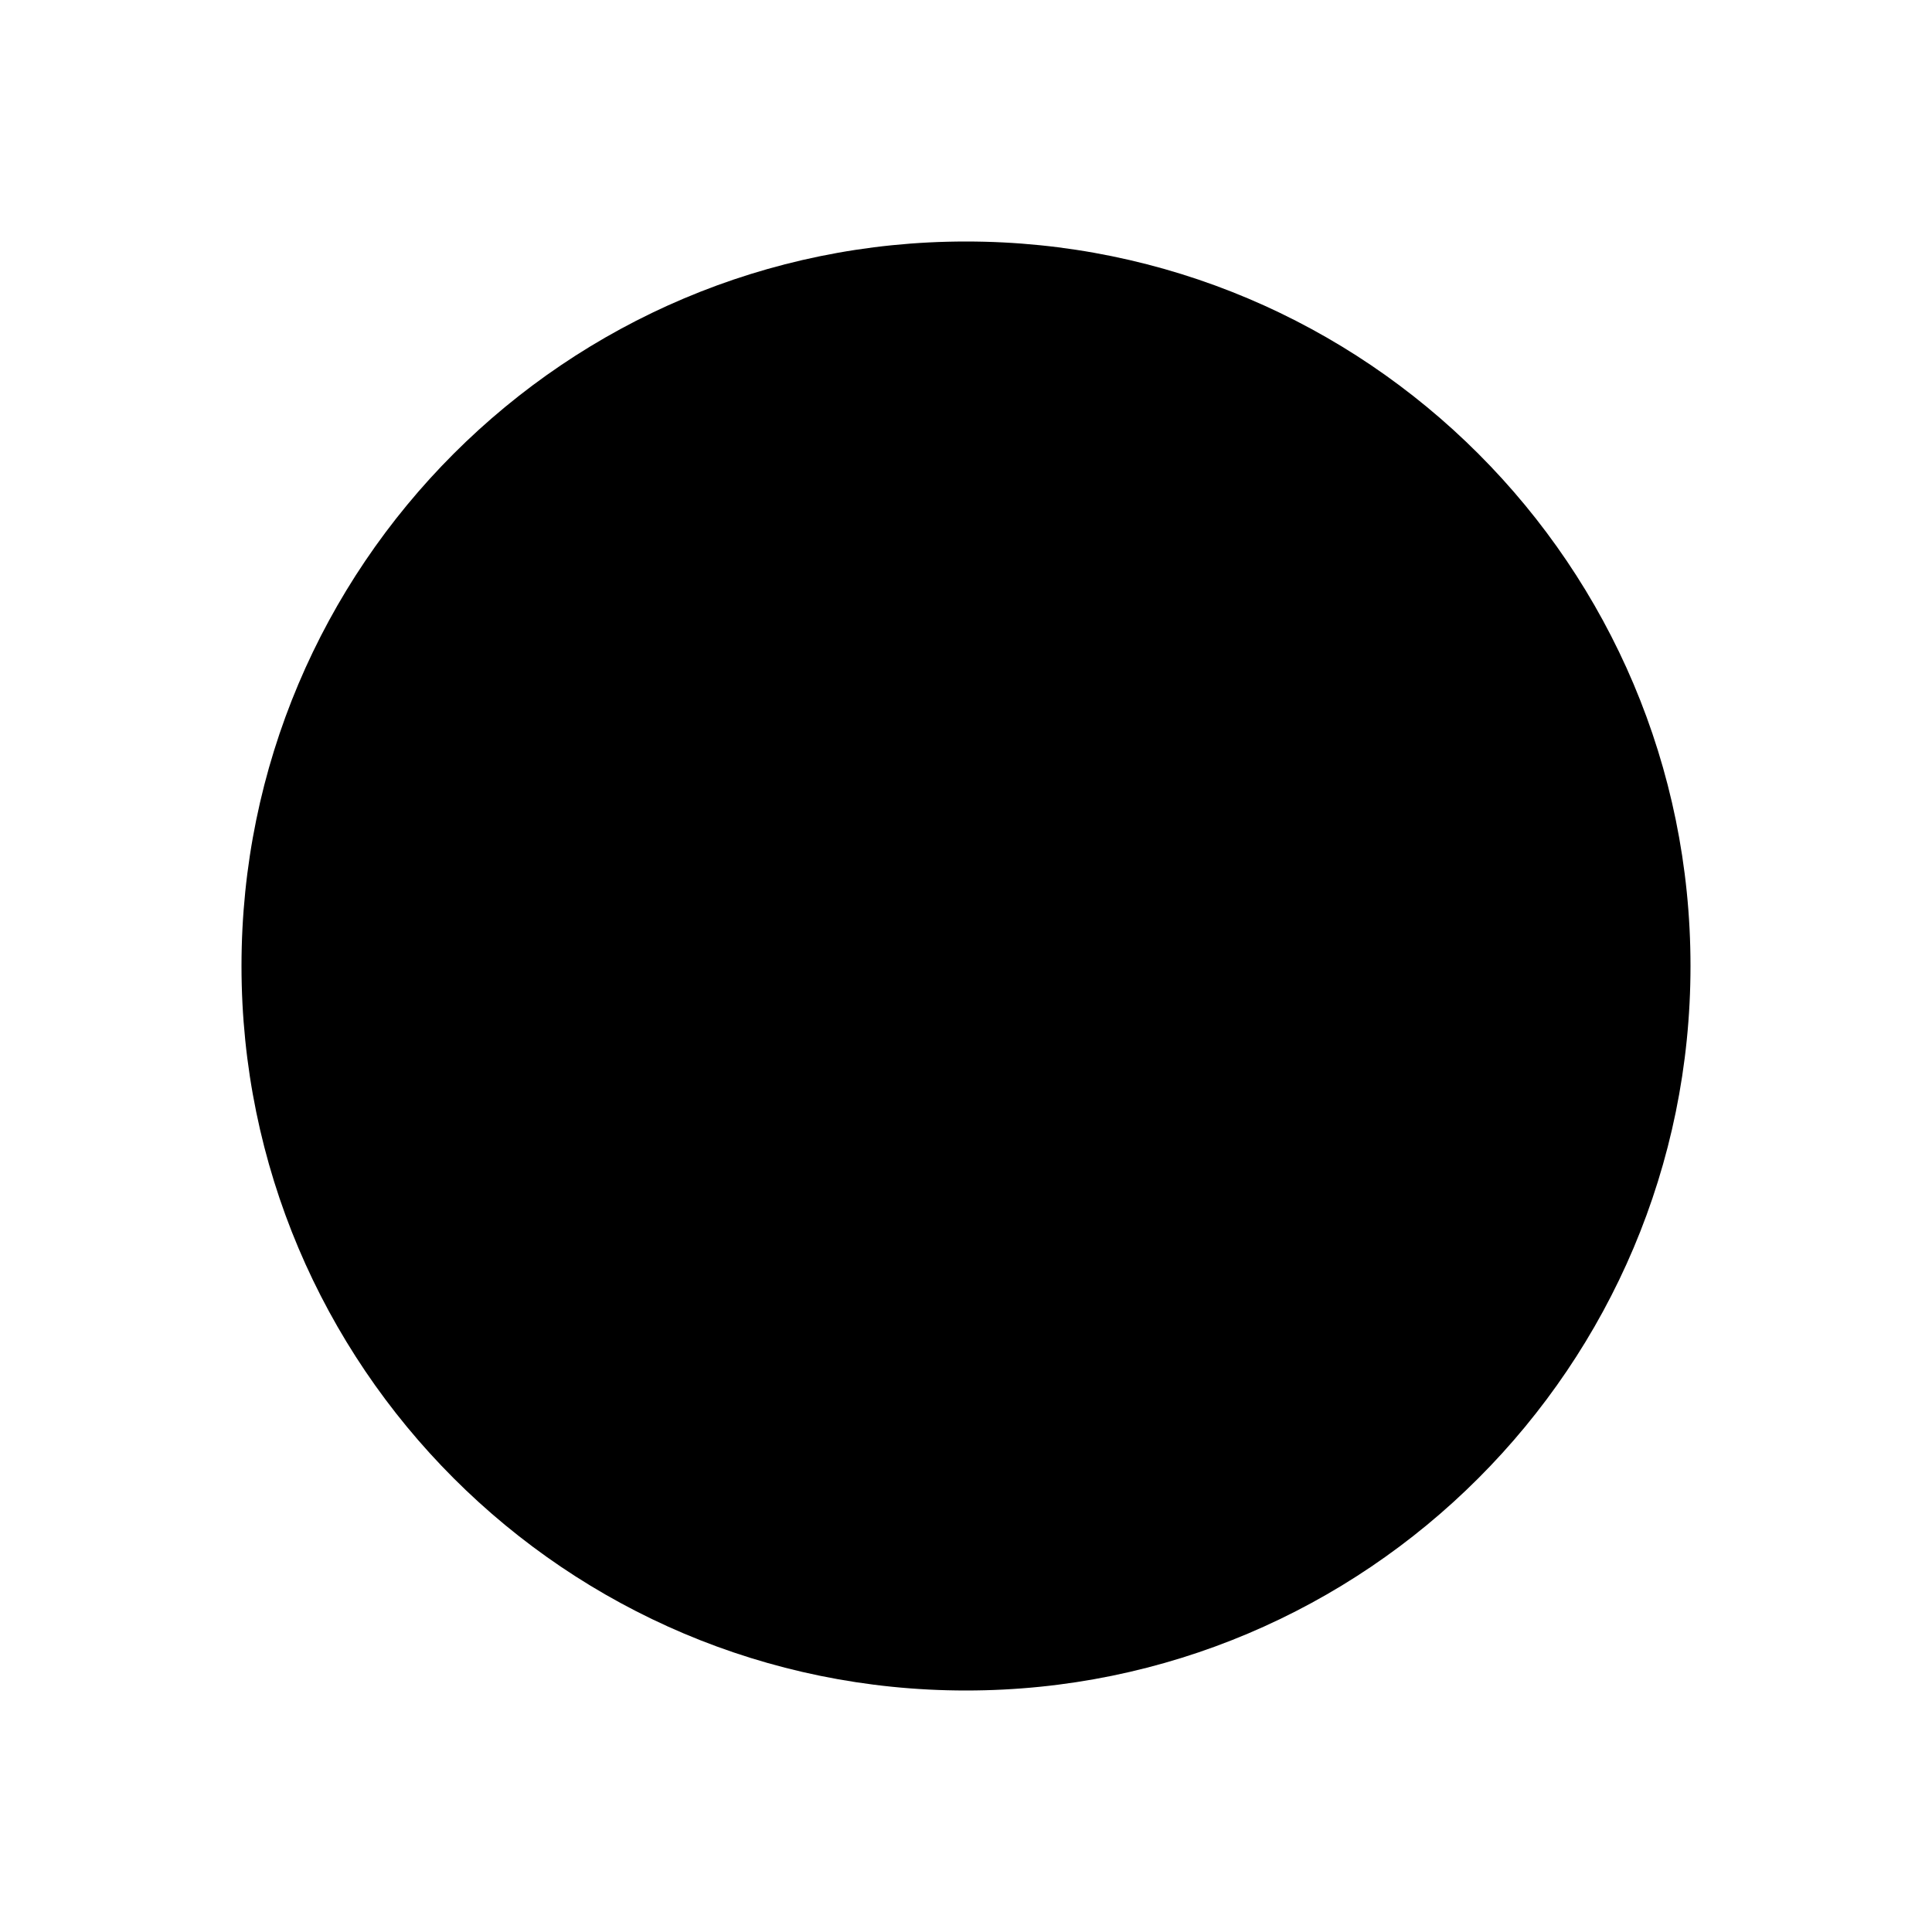
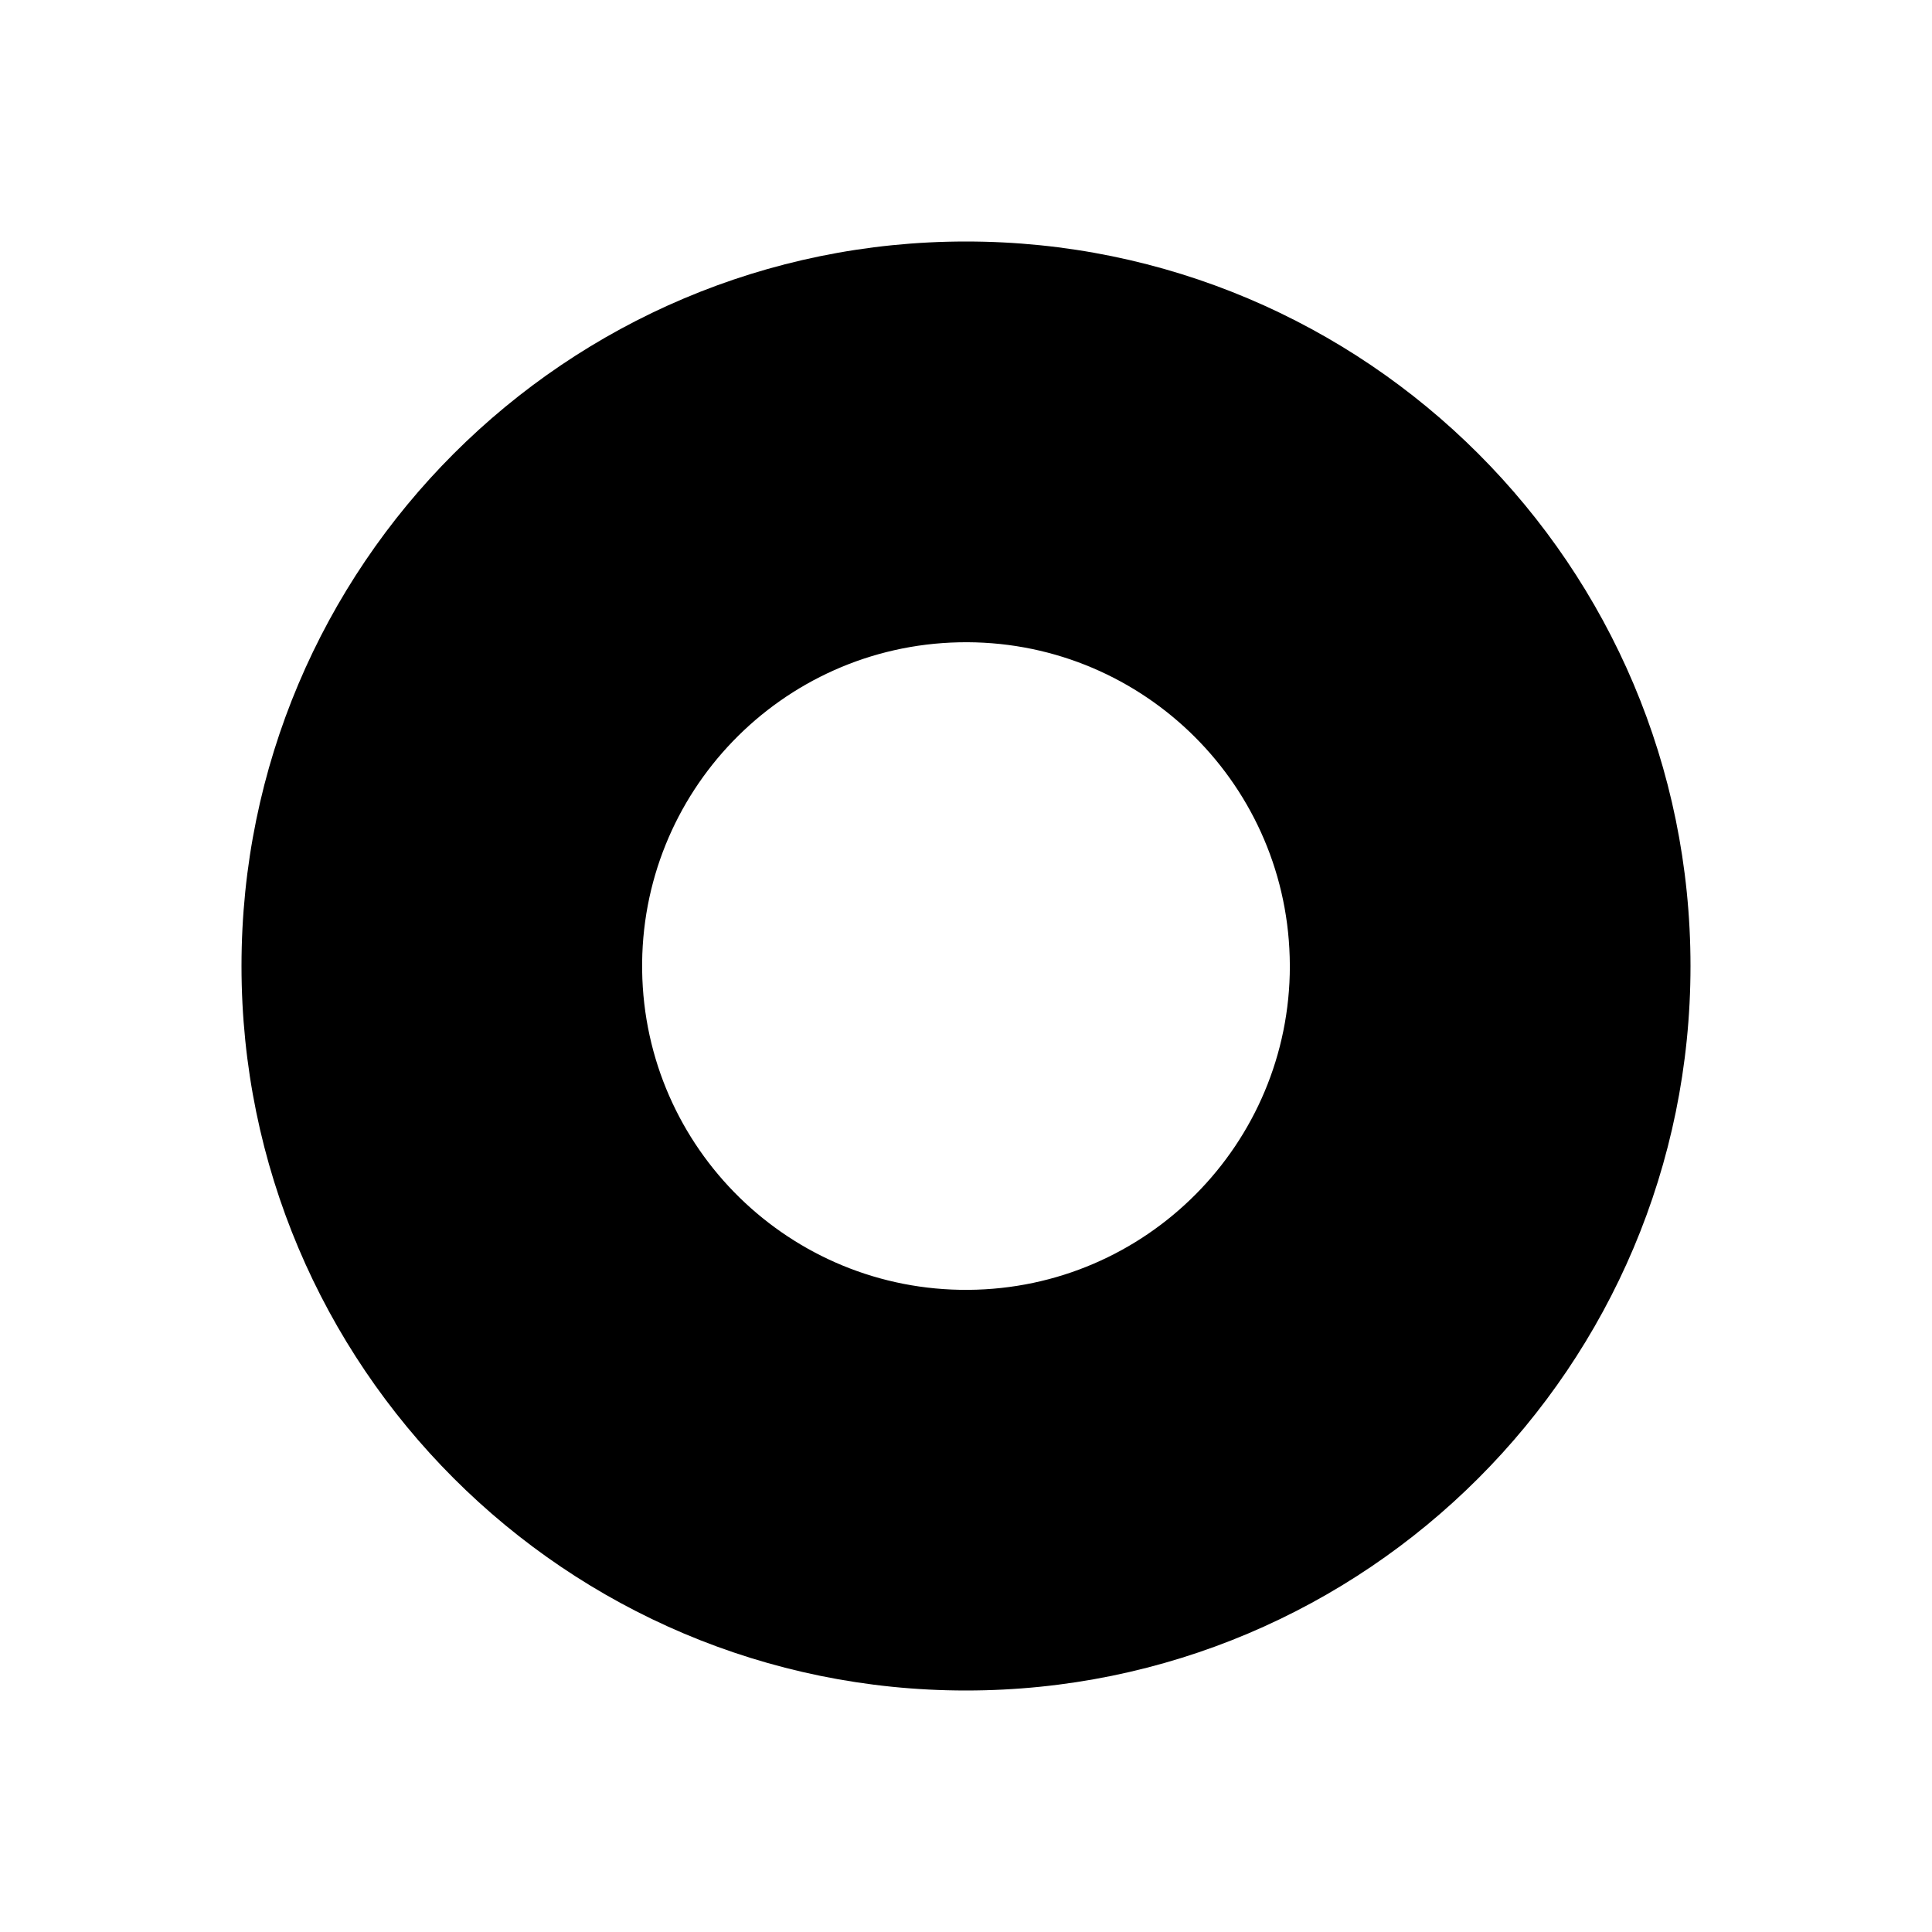
<svg xmlns="http://www.w3.org/2000/svg" viewBox="0 0 24 24" version="1.1" id="svg1">
  <defs id="defs1" />
-   <path d="m 12,3 a 9,9 0 0 0 -9,9 9,9 0 0 0 9,9 9,9 0 0 0 9,-9 9,9 0 0 0 -9,-9" id="path1" style="stroke-width:1" />
+   <path id="path1" style="stroke-width:1" d="M 12 3 A 9 9 0 0 0 3 12 A 9 9 0 0 0 12 21 A 9 9 0 0 0 21 12 A 9 9 0 0 0 12 3 z M 11.914 7.979 A 4.023 4.023 0 0 1 16.021 11.887 L 16.023 12 A 4.023 4.023 0 0 1 12.029 16.023 A 4.023 4.023 0 0 1 7.977 12.057 A 4.023 4.023 0 0 1 11.914 7.979 z " />
</svg>
